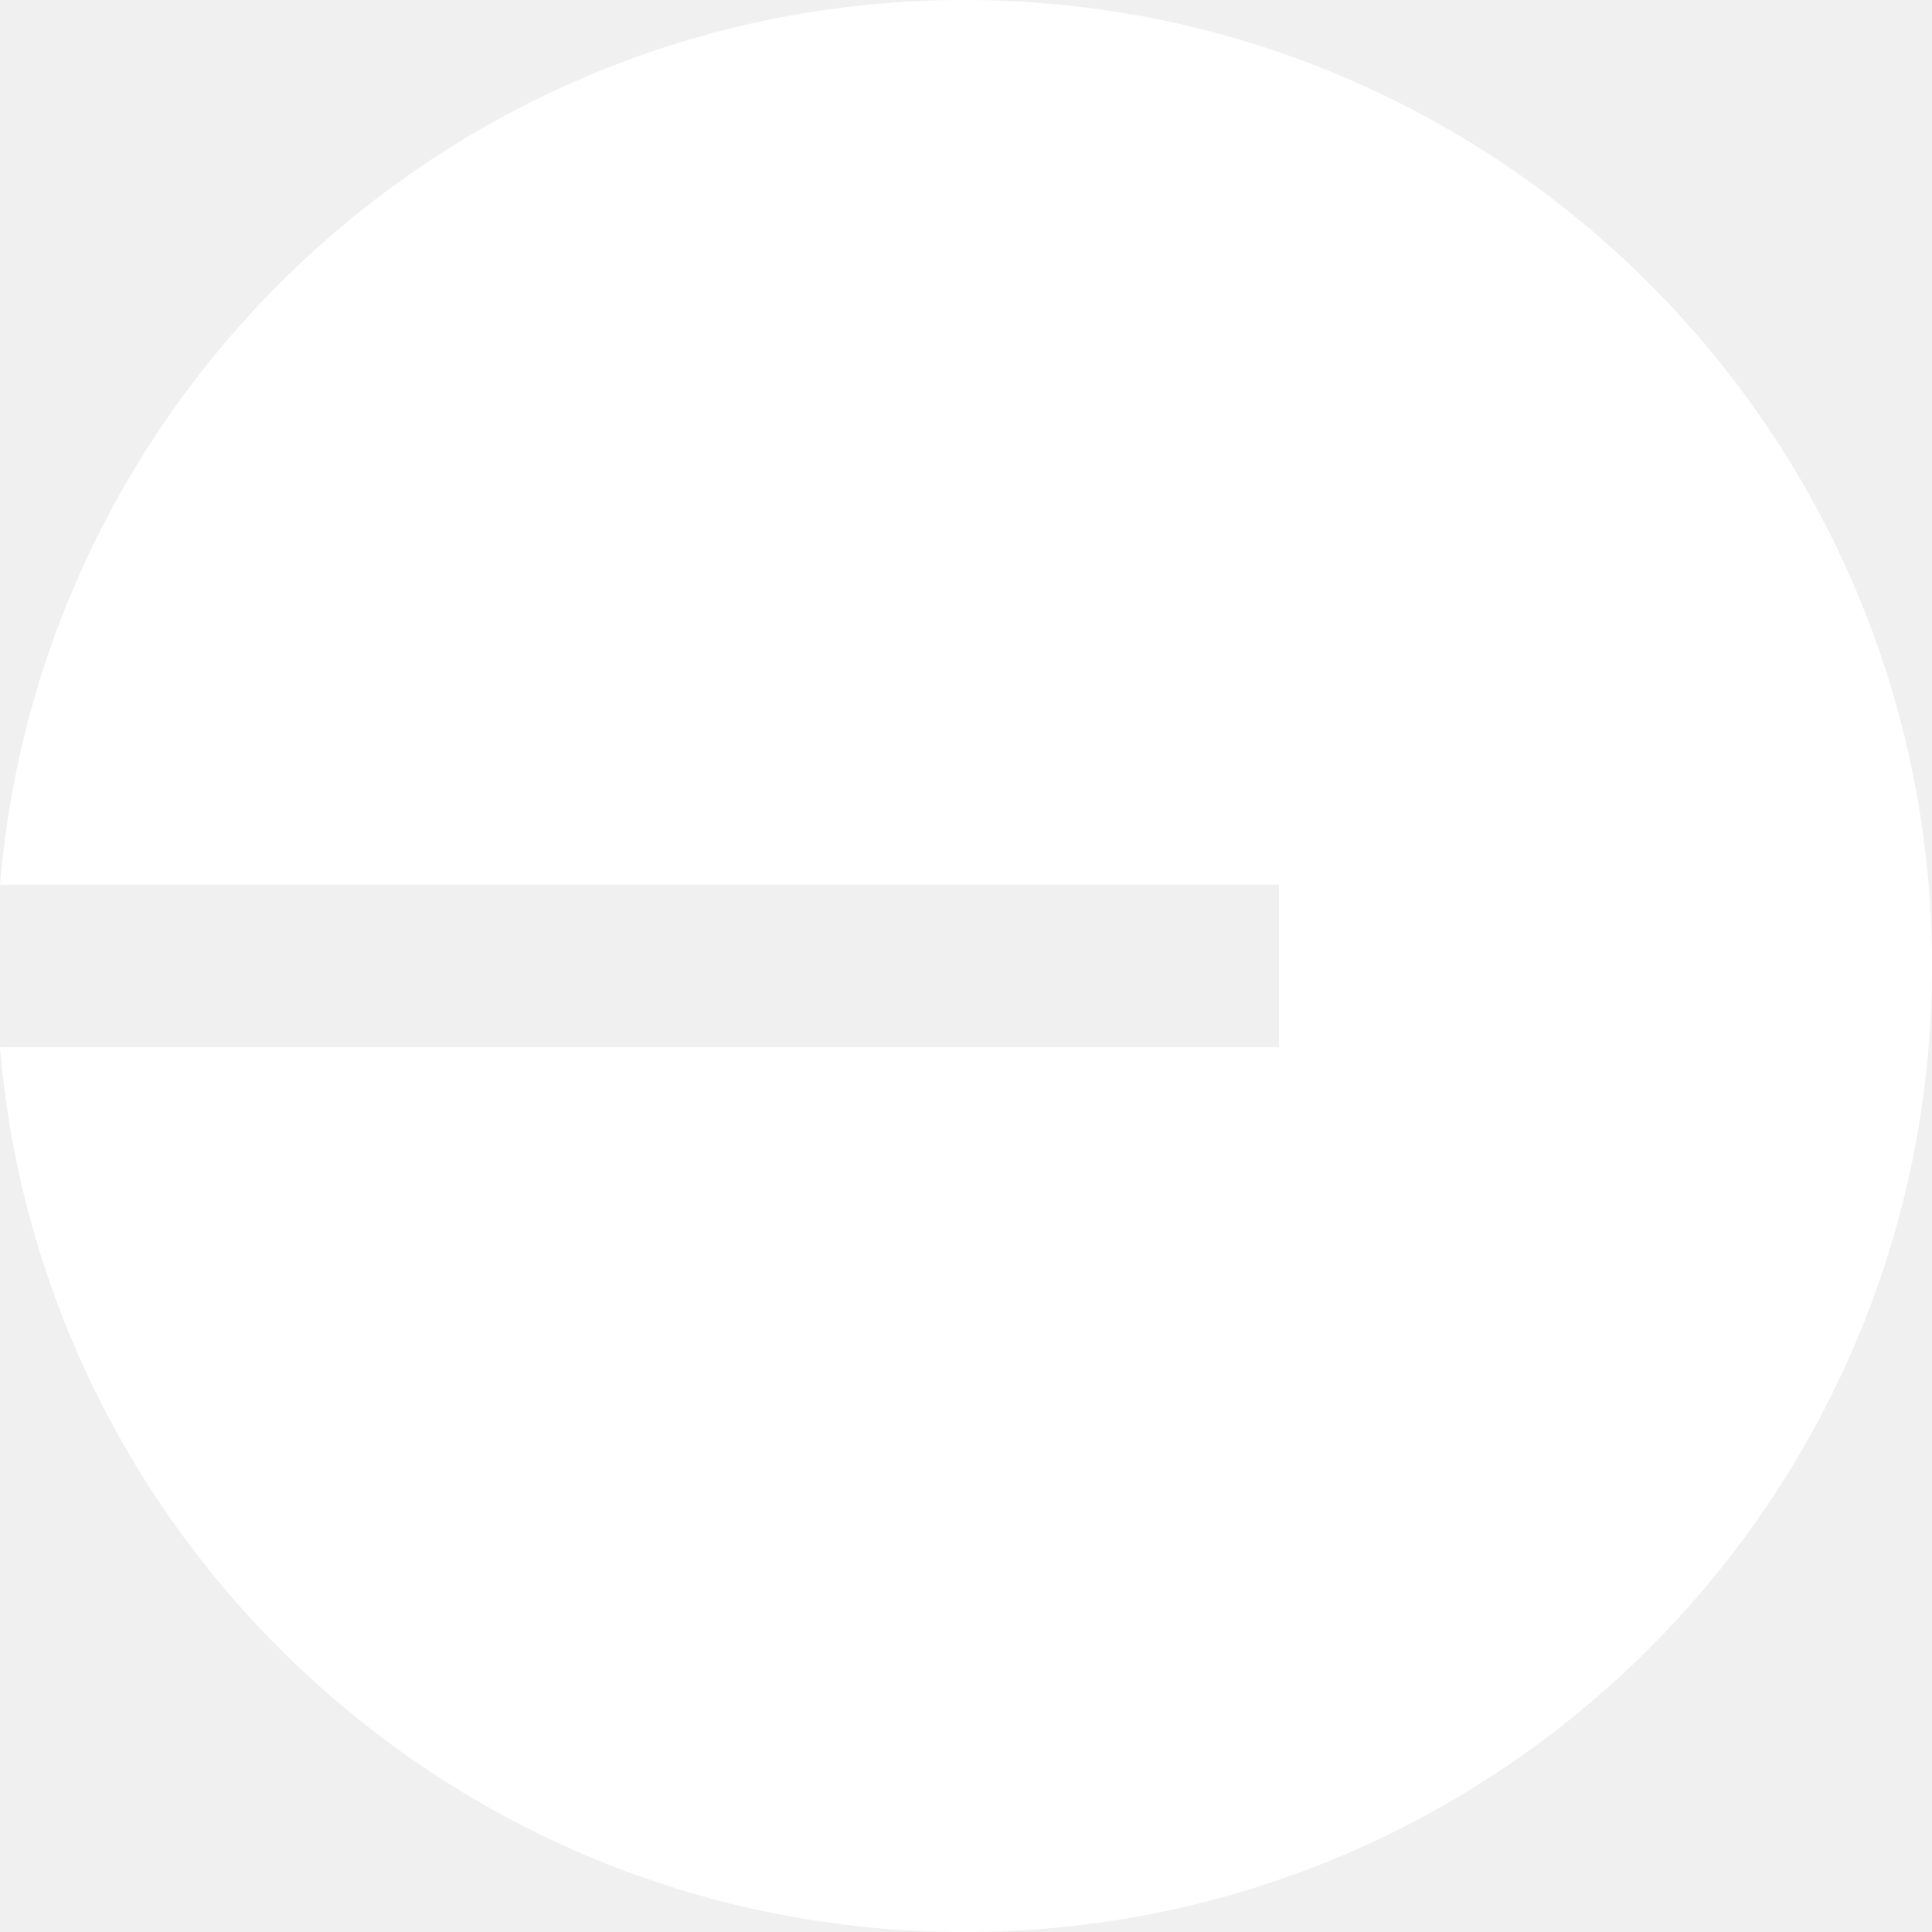
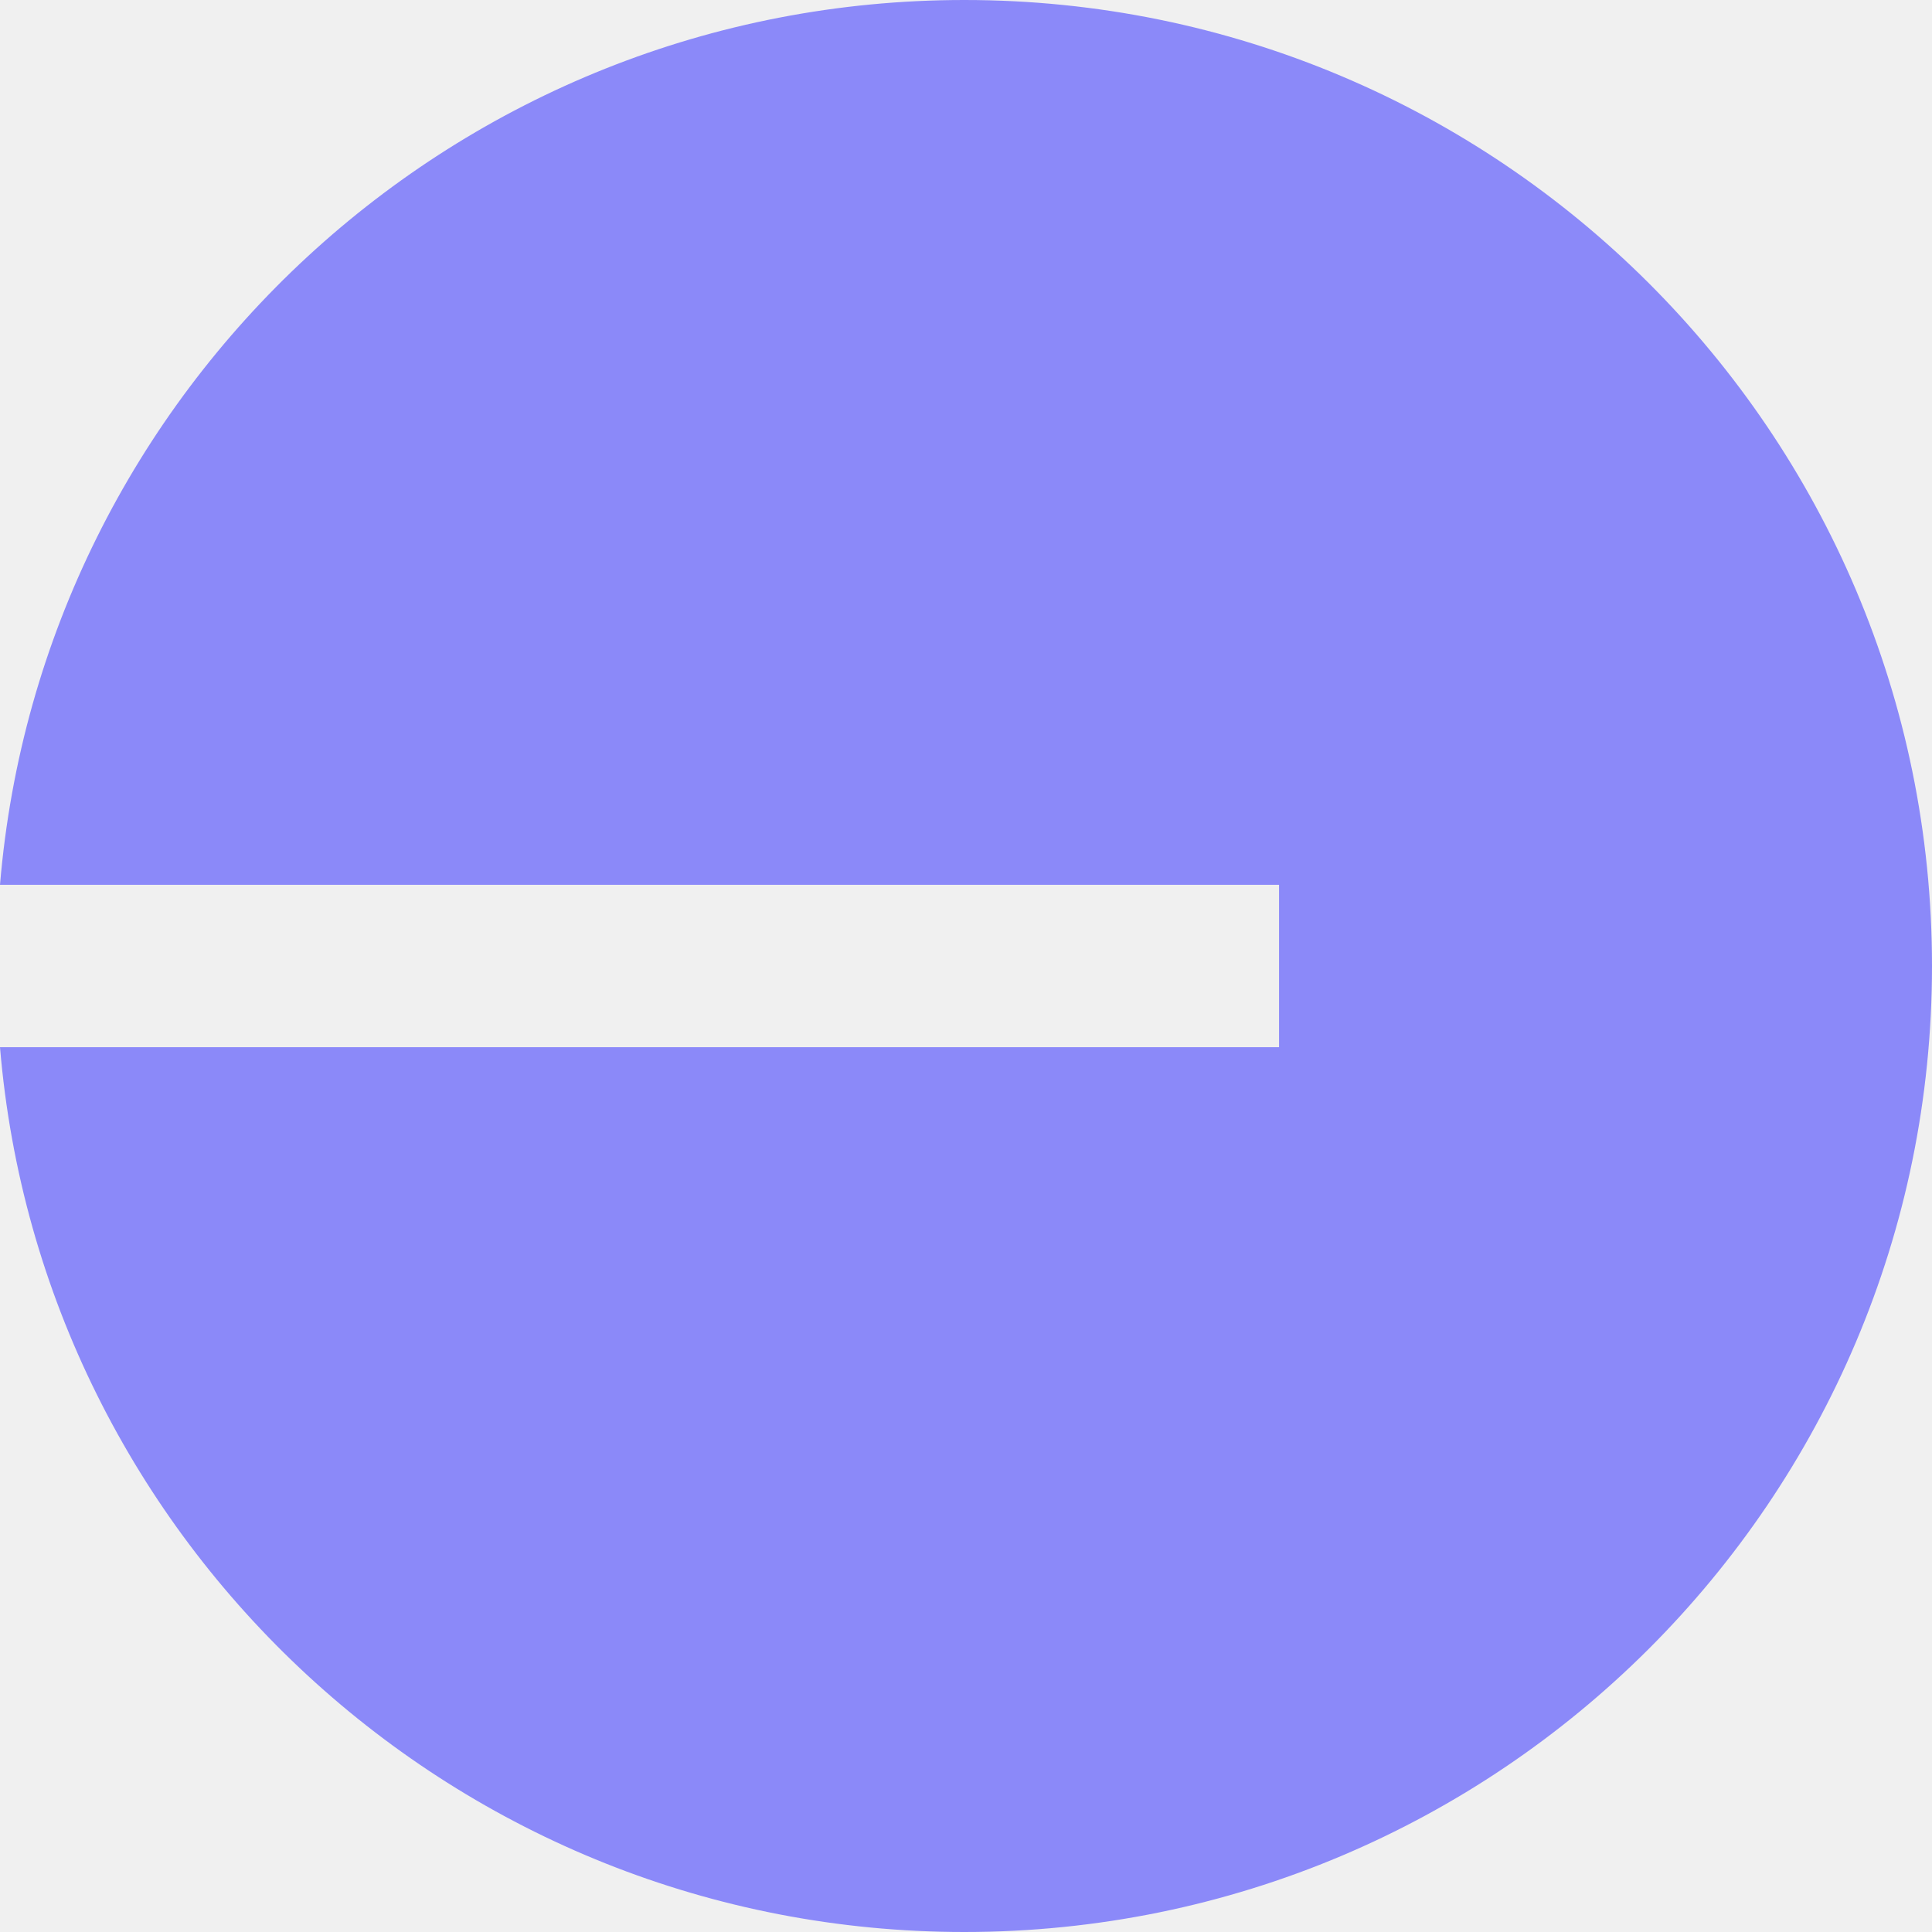
<svg xmlns="http://www.w3.org/2000/svg" width="32" height="32" viewBox="0 0 32 32" fill="none">
-   <g clip-path="url(#clip0_6444_389)">
-     <path d="M15.972 32C24.824 32 32 24.837 32 16C32 7.163 24.824 0 15.972 0C7.574 0 0.685 6.449 0 14.655H21.185V17.345H0C0.685 25.551 7.574 32 15.972 32Z" fill="white" />
+   <g clip-path="url(#clip0_6525_1543)">
+     <path d="M15.972 32C24.824 32 32 24.837 32 16C32 7.163 24.824 0 15.972 0C7.574 0 0.685 6.449 0 14.655H21.185V17.345H0C0.685 25.551 7.574 32 15.972 32Z" fill="#8B89F9" />
  </g>
  <defs>
-     <clipPath id="clip0_6444_389">
+     <clipPath id="clip0_6525_1543">
      <rect width="32" height="32" fill="white" />
    </clipPath>
  </defs>
</svg>
